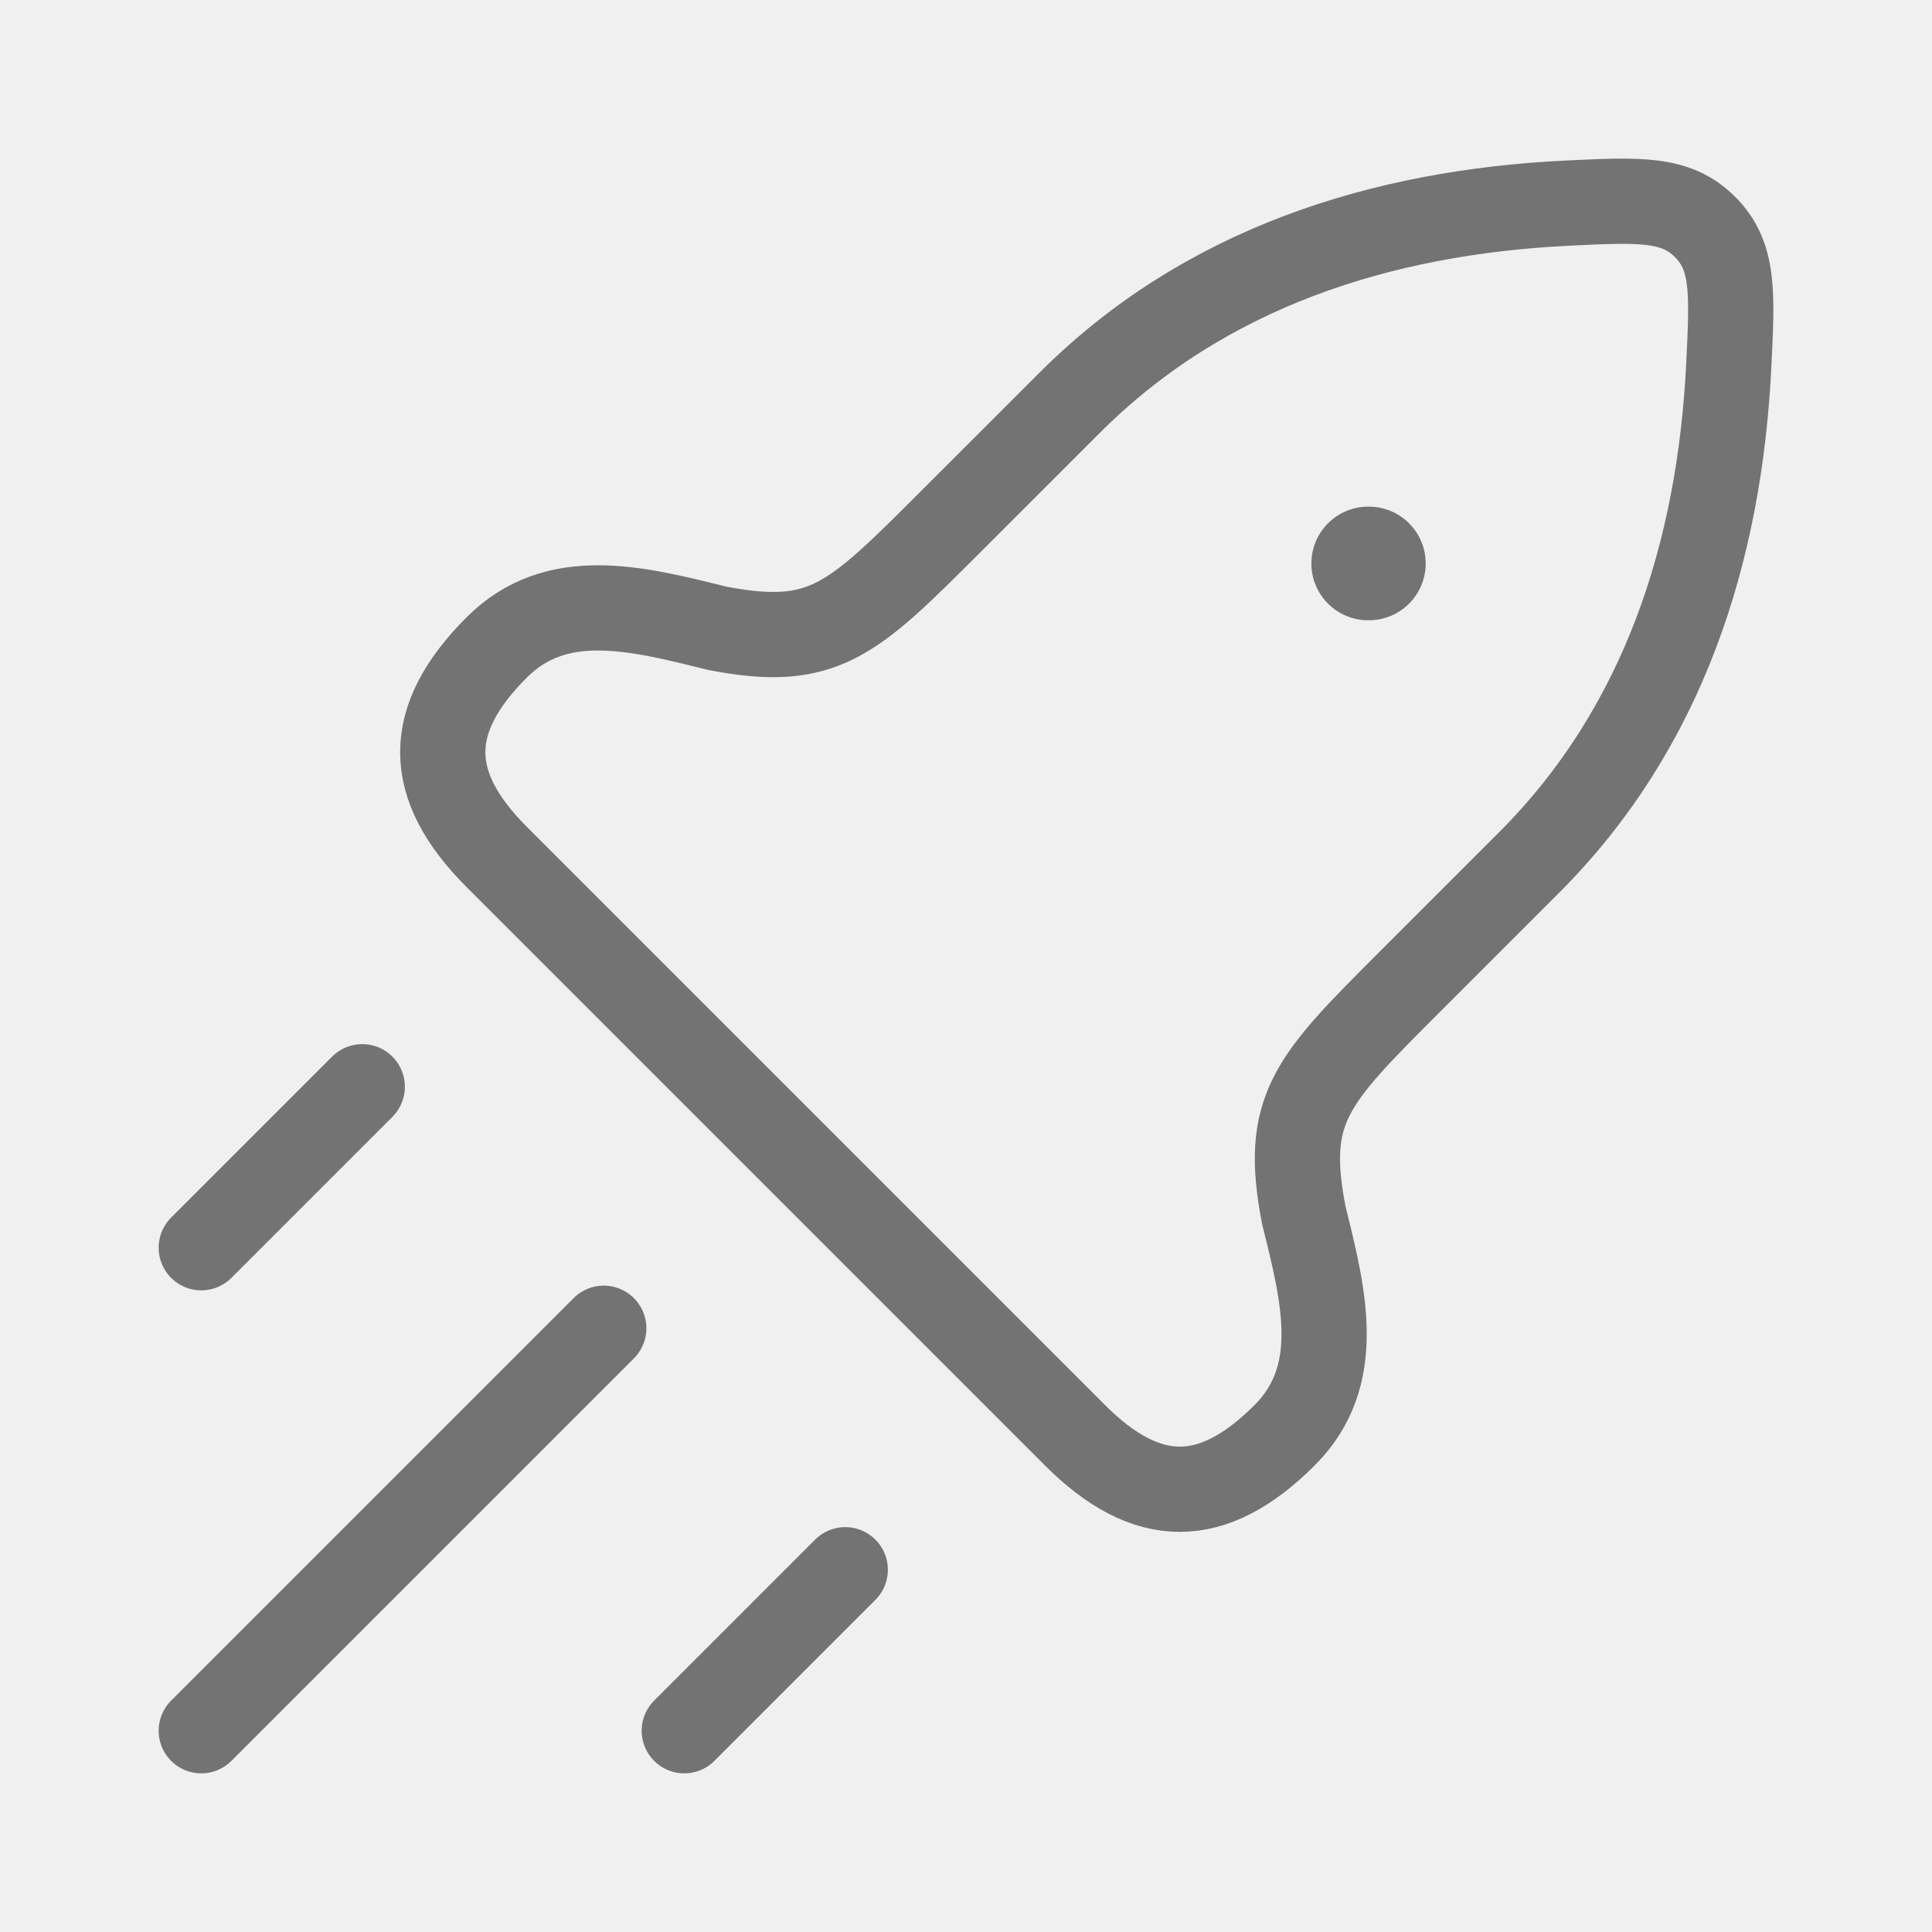
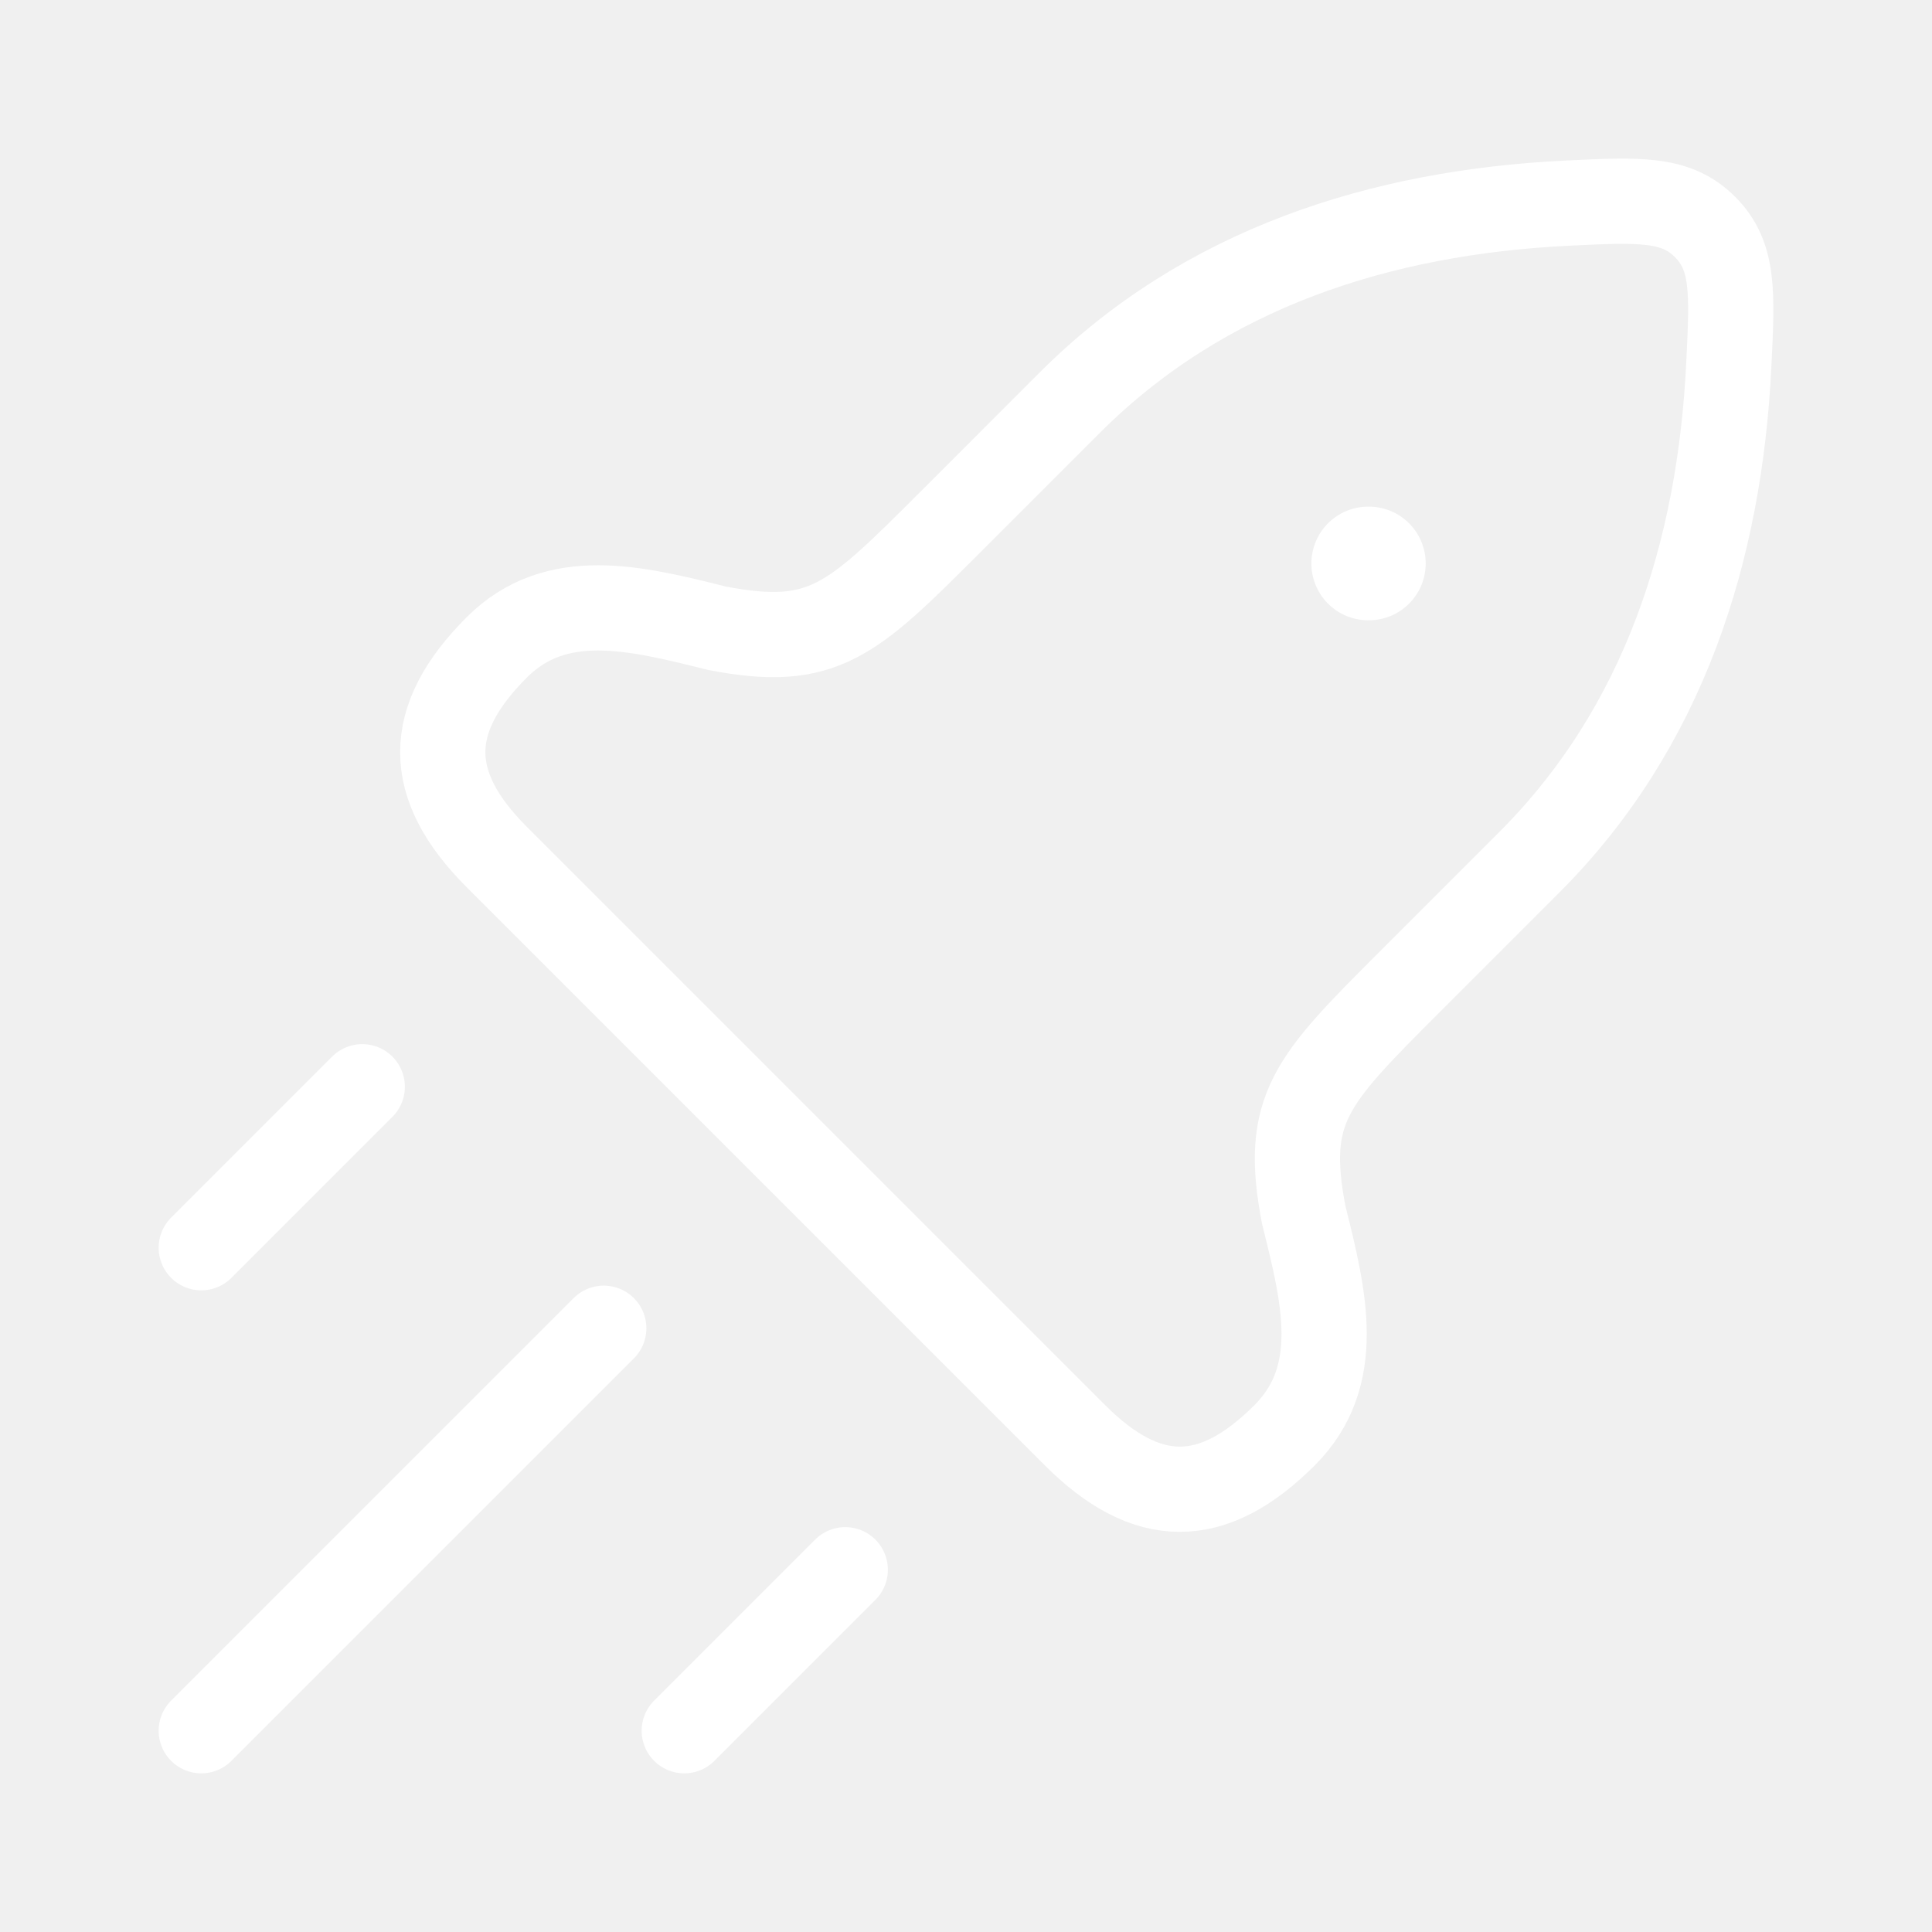
<svg xmlns="http://www.w3.org/2000/svg" width="34" height="34" viewBox="0 0 34 34" fill="none">
-   <path d="M16.718 9.193L18.823 7.089C21.193 4.719 24.295 3.736 27.578 3.575C28.855 3.513 29.494 3.482 30.006 3.994C30.518 4.506 30.487 5.144 30.424 6.421C30.264 9.705 29.281 12.807 26.911 15.177L24.807 17.281C23.073 19.015 22.581 19.507 22.945 21.387C23.304 22.823 23.651 24.214 22.607 25.258C21.34 26.525 20.185 26.525 18.918 25.258L8.742 15.082C7.475 13.815 7.475 12.66 8.742 11.393C9.786 10.349 11.177 10.696 12.613 11.055C14.492 11.419 14.985 10.926 16.718 9.193Z" stroke="#737373" stroke-width="1.5" stroke-linejoin="round" />
-   <path d="M24.078 9.916H24.09" stroke="#737373" stroke-width="2" stroke-linecap="round" stroke-linejoin="round" />
-   <path d="M3.542 30.458L10.625 23.375" stroke="#737373" stroke-width="1.5" stroke-linecap="round" />
-   <path d="M12.042 30.458L14.875 27.625" stroke="#737373" stroke-width="1.5" stroke-linecap="round" />
-   <path d="M3.542 21.958L6.375 19.125" stroke="#737373" stroke-width="1.5" stroke-linecap="round" />
+   <path d="M16.719 9.193L18.823 7.089C21.193 4.719 24.295 3.736 27.578 3.575C28.856 3.513 29.494 3.482 30.006 3.994C30.518 4.506 30.487 5.144 30.424 6.421C30.264 9.705 29.281 12.807 26.911 15.177L24.807 17.281C23.073 19.015 22.581 19.507 22.945 21.387C23.304 22.823 23.651 24.214 22.607 25.258C21.34 26.525 20.185 26.525 18.918 25.258L8.742 15.082C7.475 13.815 7.475 12.66 8.742 11.393C9.786 10.349 11.177 10.696 12.613 11.055C14.493 11.419 14.985 10.926 16.719 9.193Z" stroke="white" stroke-width="1.5" stroke-linejoin="round" />
+   <path d="M24.078 9.916H24.09" stroke="white" stroke-width="2" stroke-linecap="round" stroke-linejoin="round" />
+   <path d="M3.542 30.458L10.625 23.375" stroke="white" stroke-width="1.5" stroke-linecap="round" />
+   <path d="M12.042 30.458L14.875 27.625" stroke="white" stroke-width="1.5" stroke-linecap="round" />
+   <path d="M3.542 21.958L6.375 19.125" stroke="white" stroke-width="1.5" stroke-linecap="round" />
</svg>
